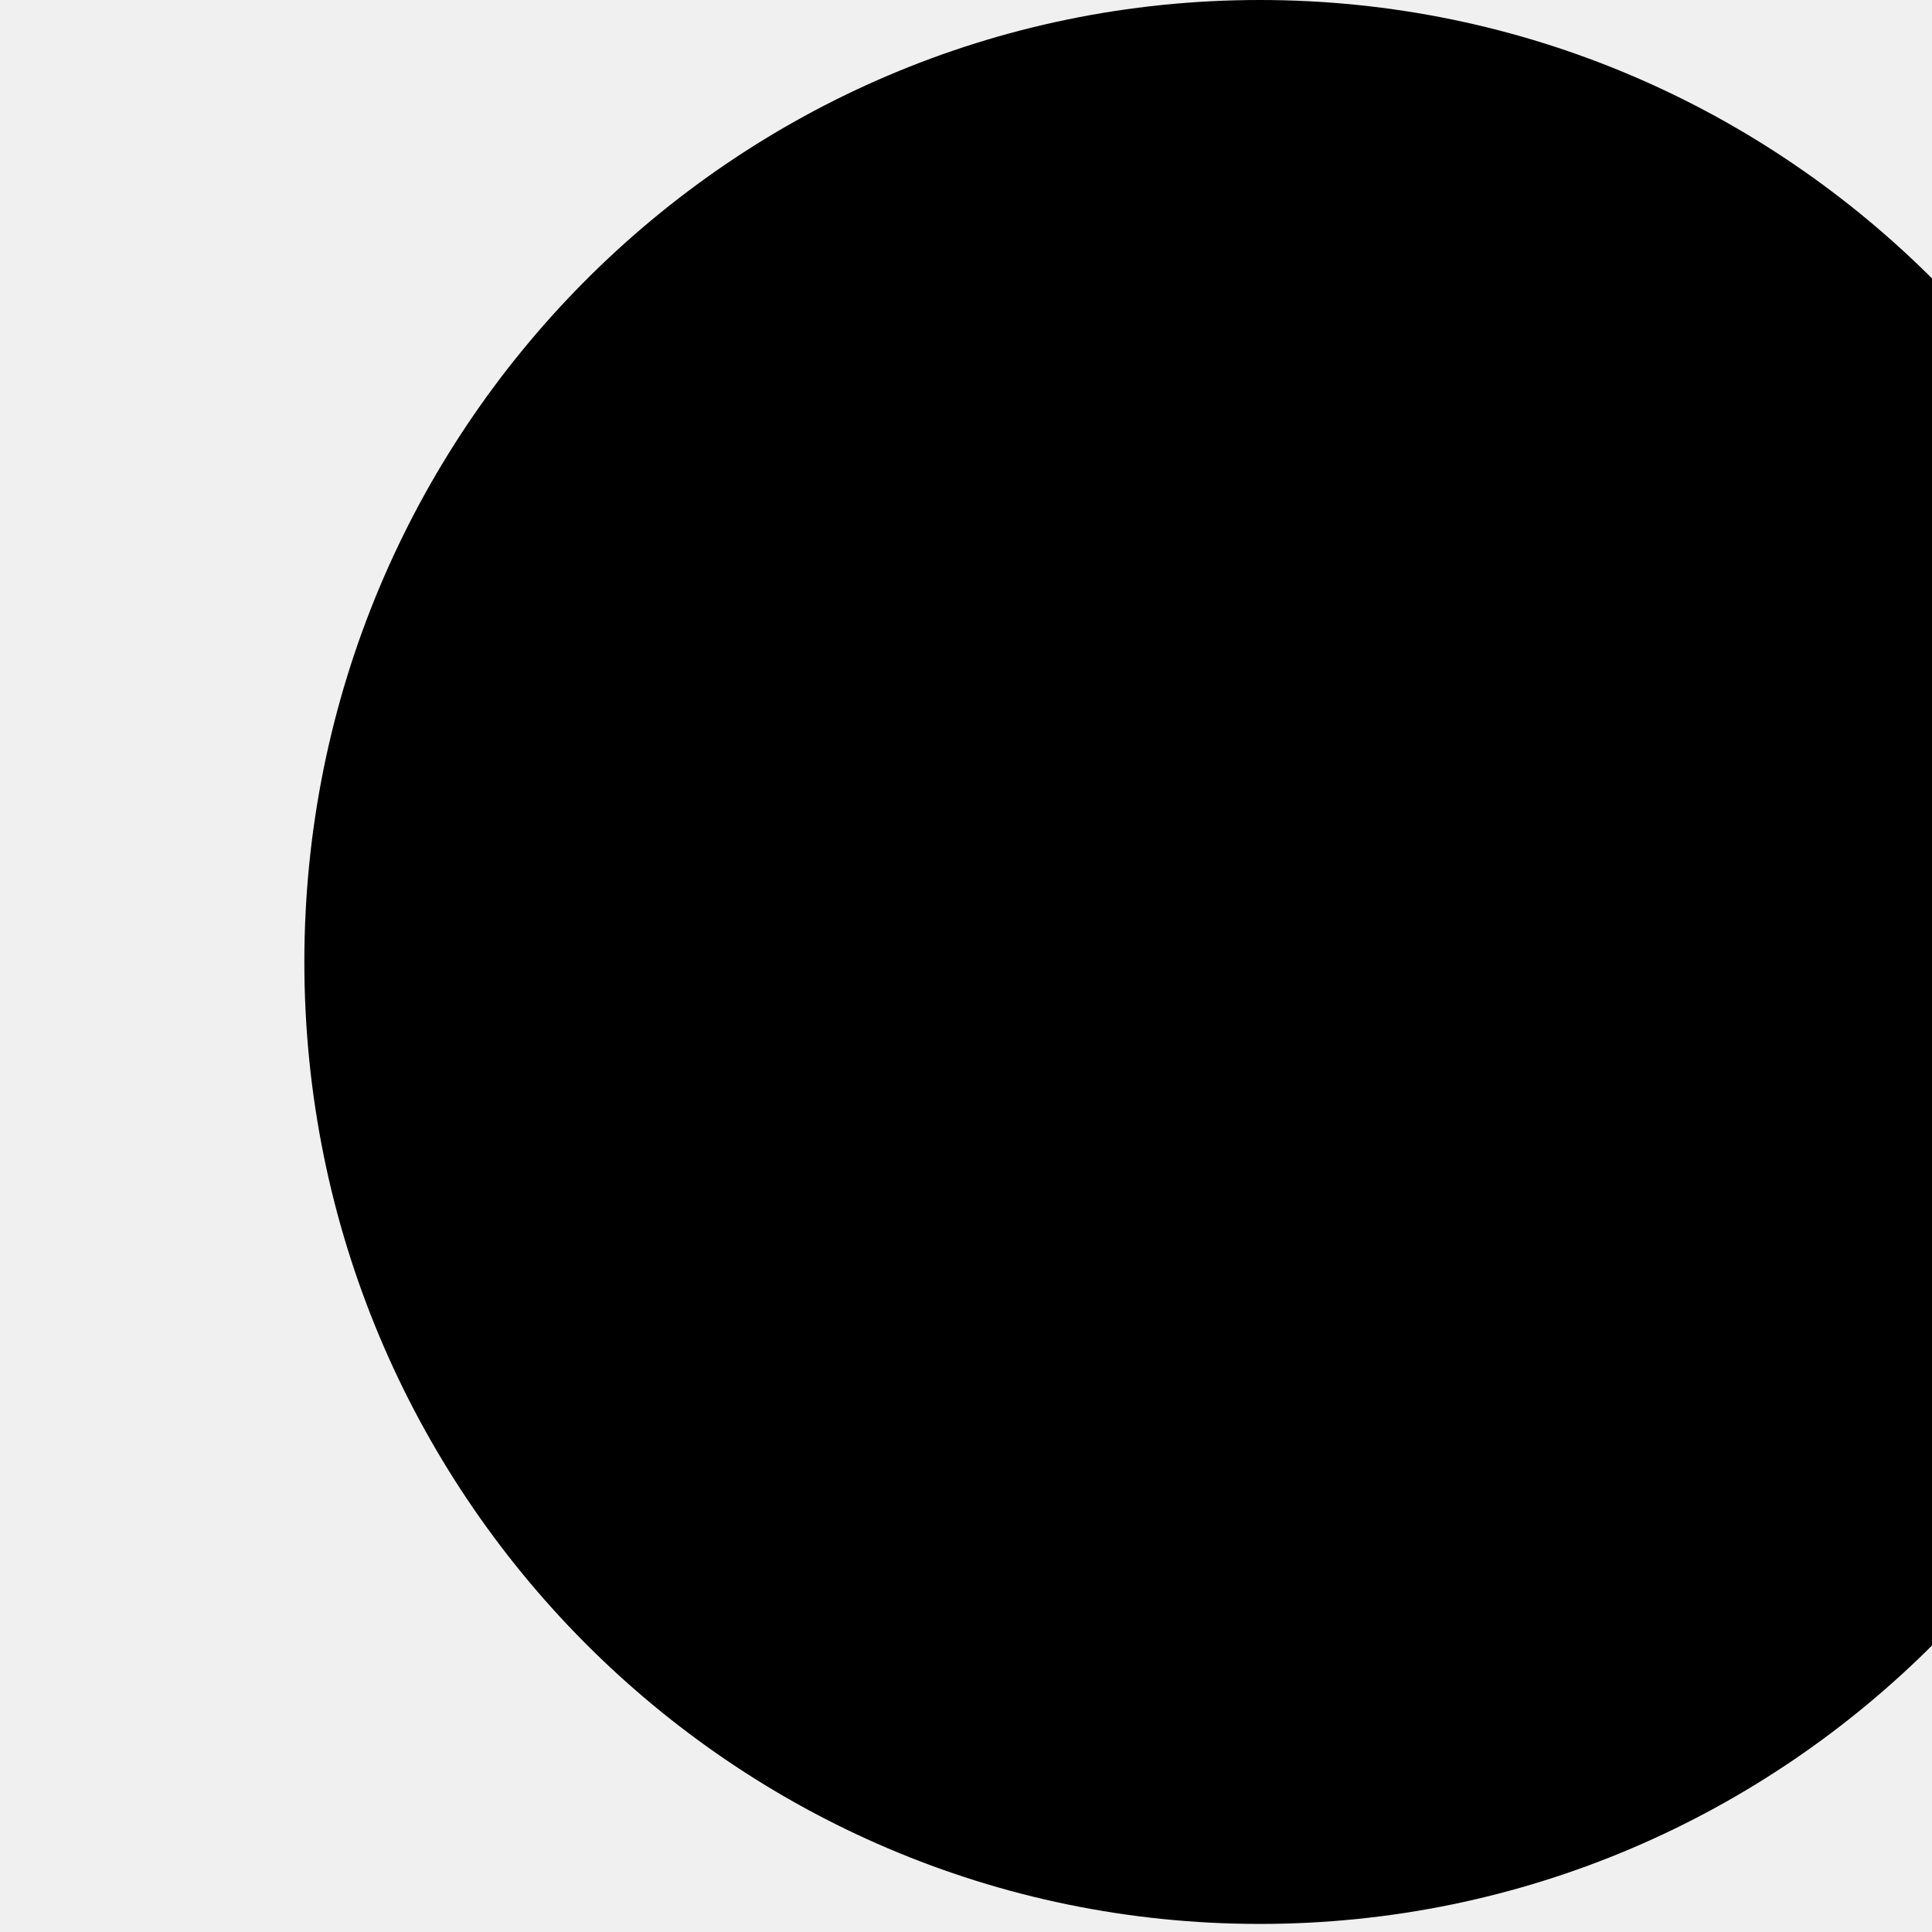
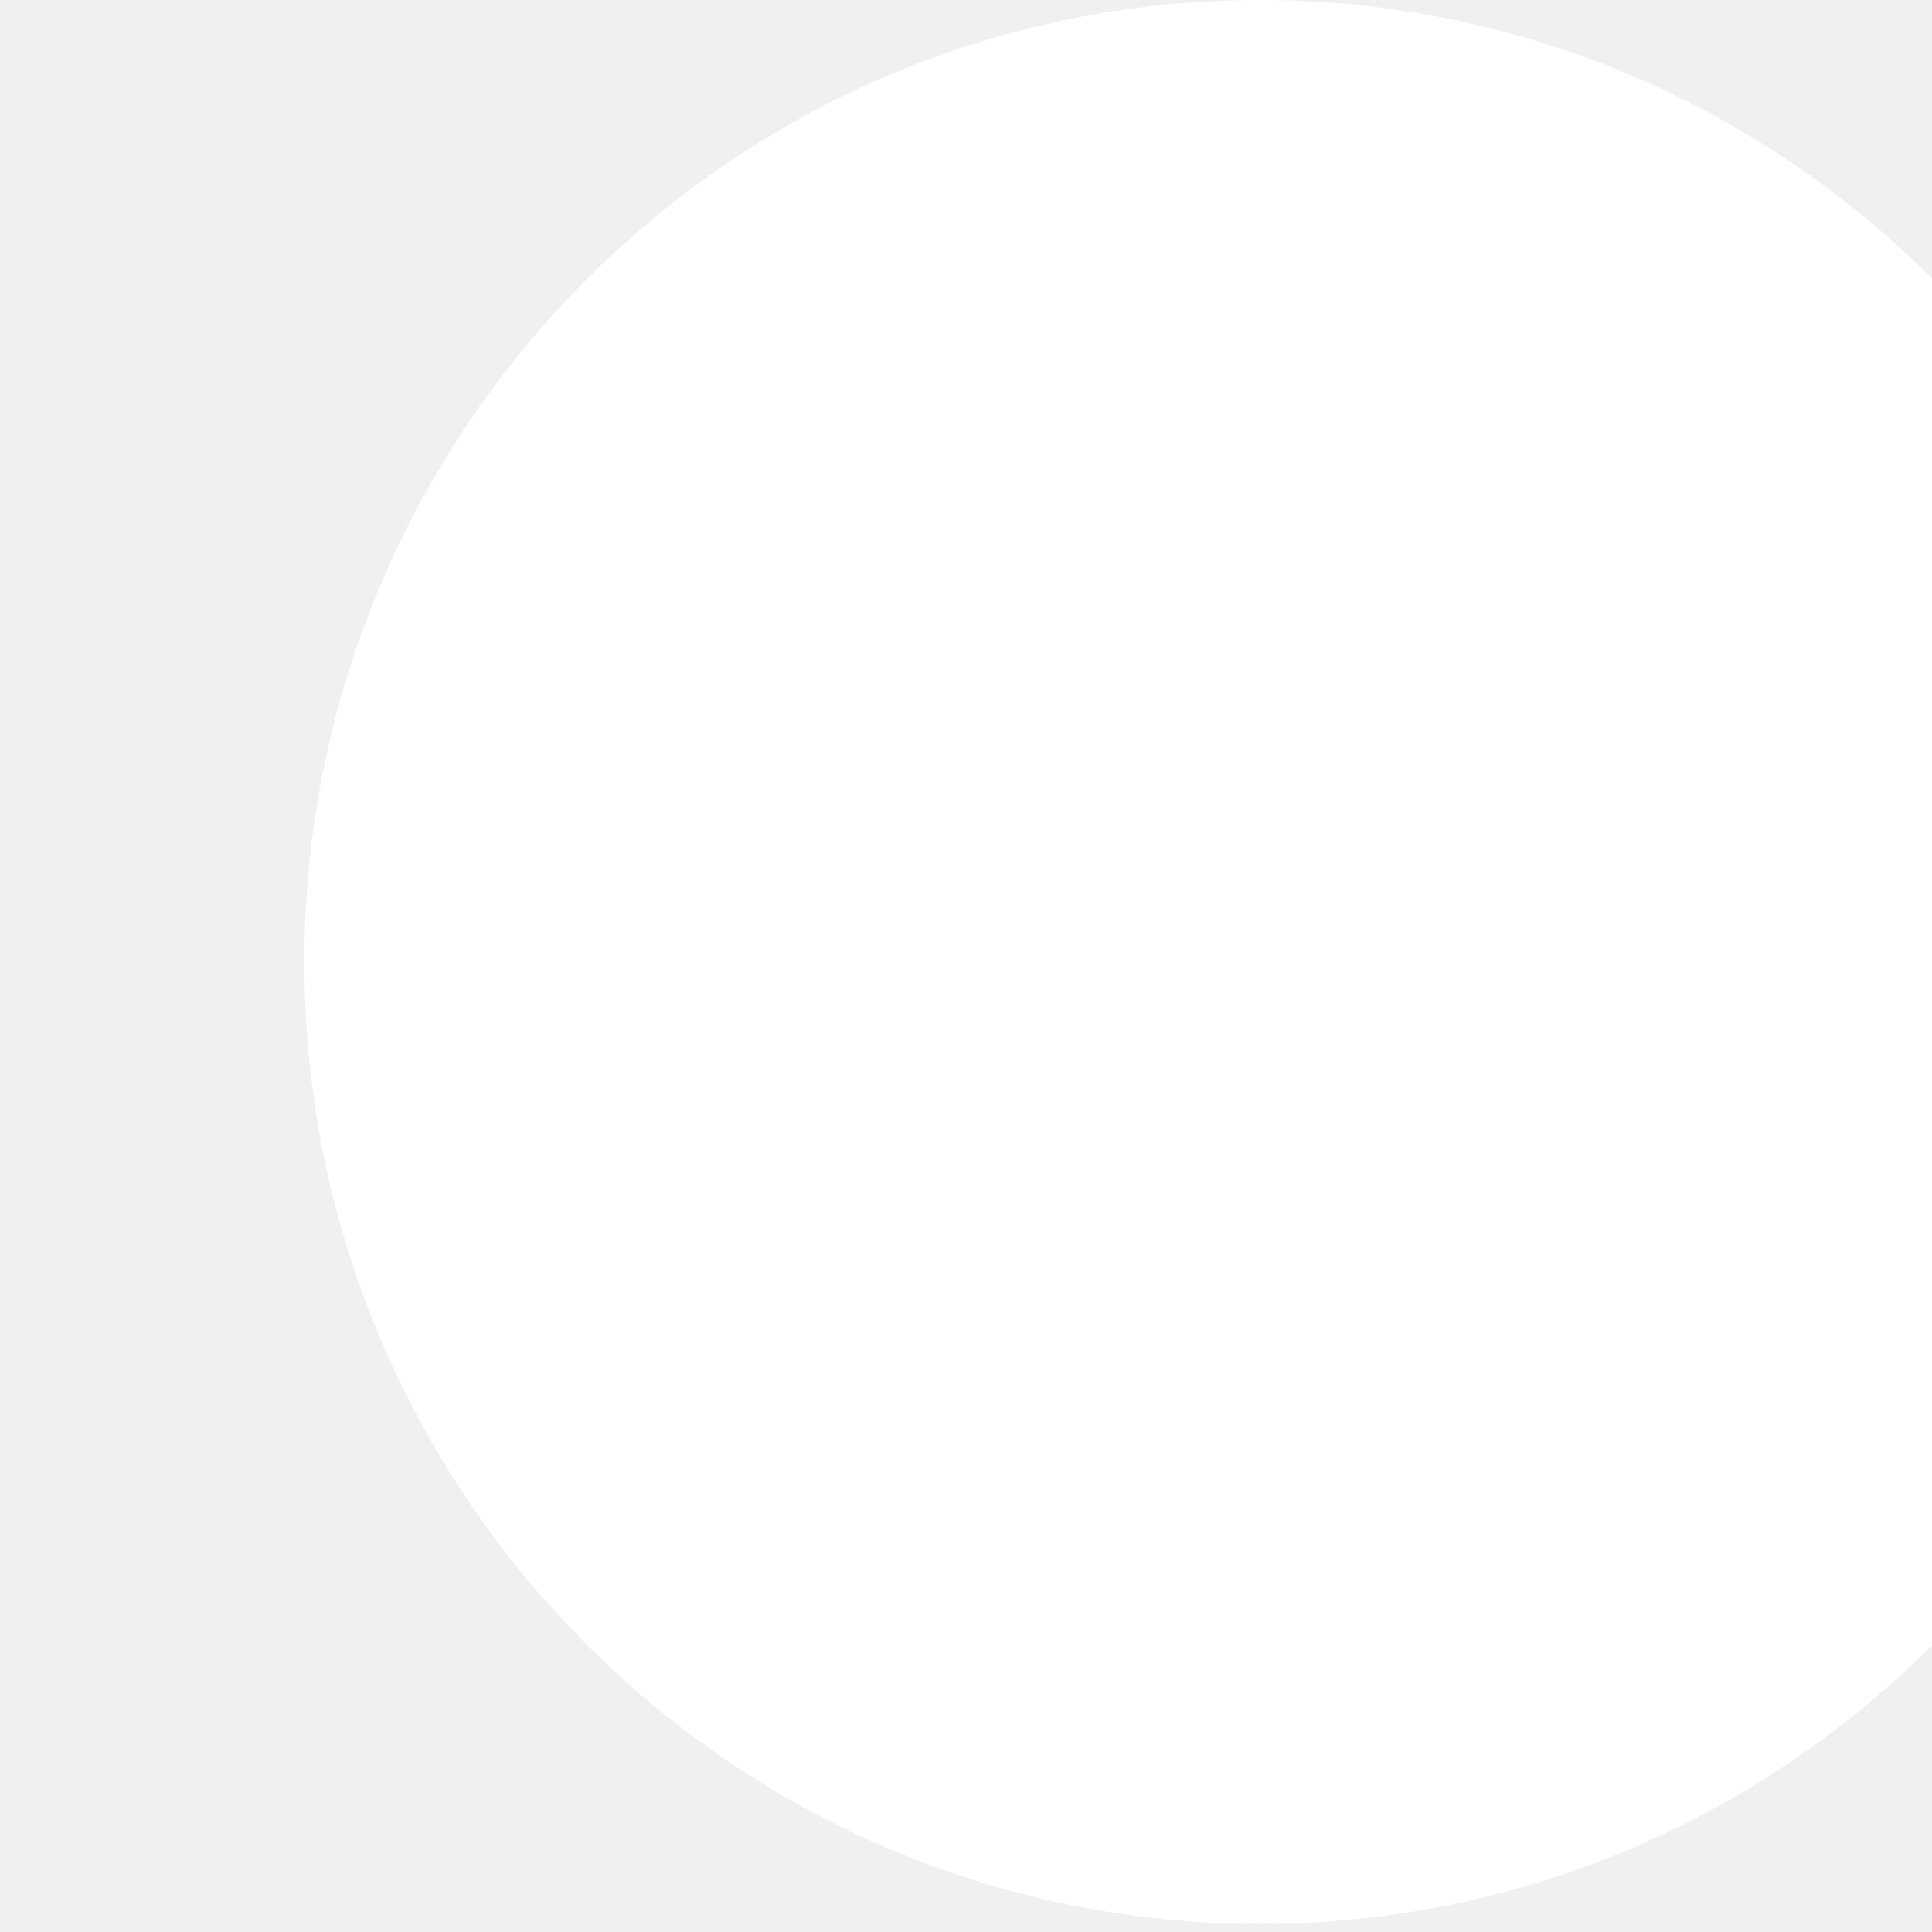
- <svg xmlns="http://www.w3.org/2000/svg" width="10px" height="10px" viewBox="0 0 100 146" version="1.1" preserveAspectRatio="xMidYMid">
+ <svg xmlns="http://www.w3.org/2000/svg" width="24px" height="24px" viewBox="0 0 100 146" version="1.1" preserveAspectRatio="xMidYMid">
  <g>
-     <path d="M72.201,1.42108547e-14 C112.077,1.42108547e-14 144.399,32.549 144.399,72.696 C144.399,112.844 112.074,145.39 72.201,145.39 C32.328,145.39 0,112.844 0,72.696 C0,32.549 32.325,1.42108547e-14 72.201,1.42108547e-14 Z M187.501,4.258 C207.438,4.258 223.601,34.896 223.601,72.696 L223.604,72.696 C223.604,110.487 207.441,141.134 187.503,141.134 C167.565,141.134 151.403,110.487 151.403,72.696 C151.403,34.906 167.563,4.258 187.501,4.258 Z M243.303,11.387 C250.314,11.387 256,38.836 256,72.696 C256,106.547 250.316,134.006 243.303,134.006 C236.29,134.006 230.609,106.555 230.609,72.696 C230.609,38.838 236.293,11.387 243.303,11.387 Z" fill="#000000">
+     <path d="M72.201,1.42108547e-14 C112.077,1.42108547e-14 144.399,32.549 144.399,72.696 C144.399,112.844 112.074,145.39 72.201,145.39 C32.328,145.39 0,112.844 0,72.696 C0,32.549 32.325,1.42108547e-14 72.201,1.42108547e-14 Z M187.501,4.258 C207.438,4.258 223.601,34.896 223.601,72.696 L223.604,72.696 C223.604,110.487 207.441,141.134 187.503,141.134 C167.565,141.134 151.403,110.487 151.403,72.696 C151.403,34.906 167.563,4.258 187.501,4.258 Z M243.303,11.387 C250.314,11.387 256,38.836 256,72.696 C256,106.547 250.316,134.006 243.303,134.006 C236.29,134.006 230.609,106.555 230.609,72.696 C230.609,38.838 236.293,11.387 243.303,11.387 Z" fill="#ffffff">
        </path>
  </g>
</svg>
